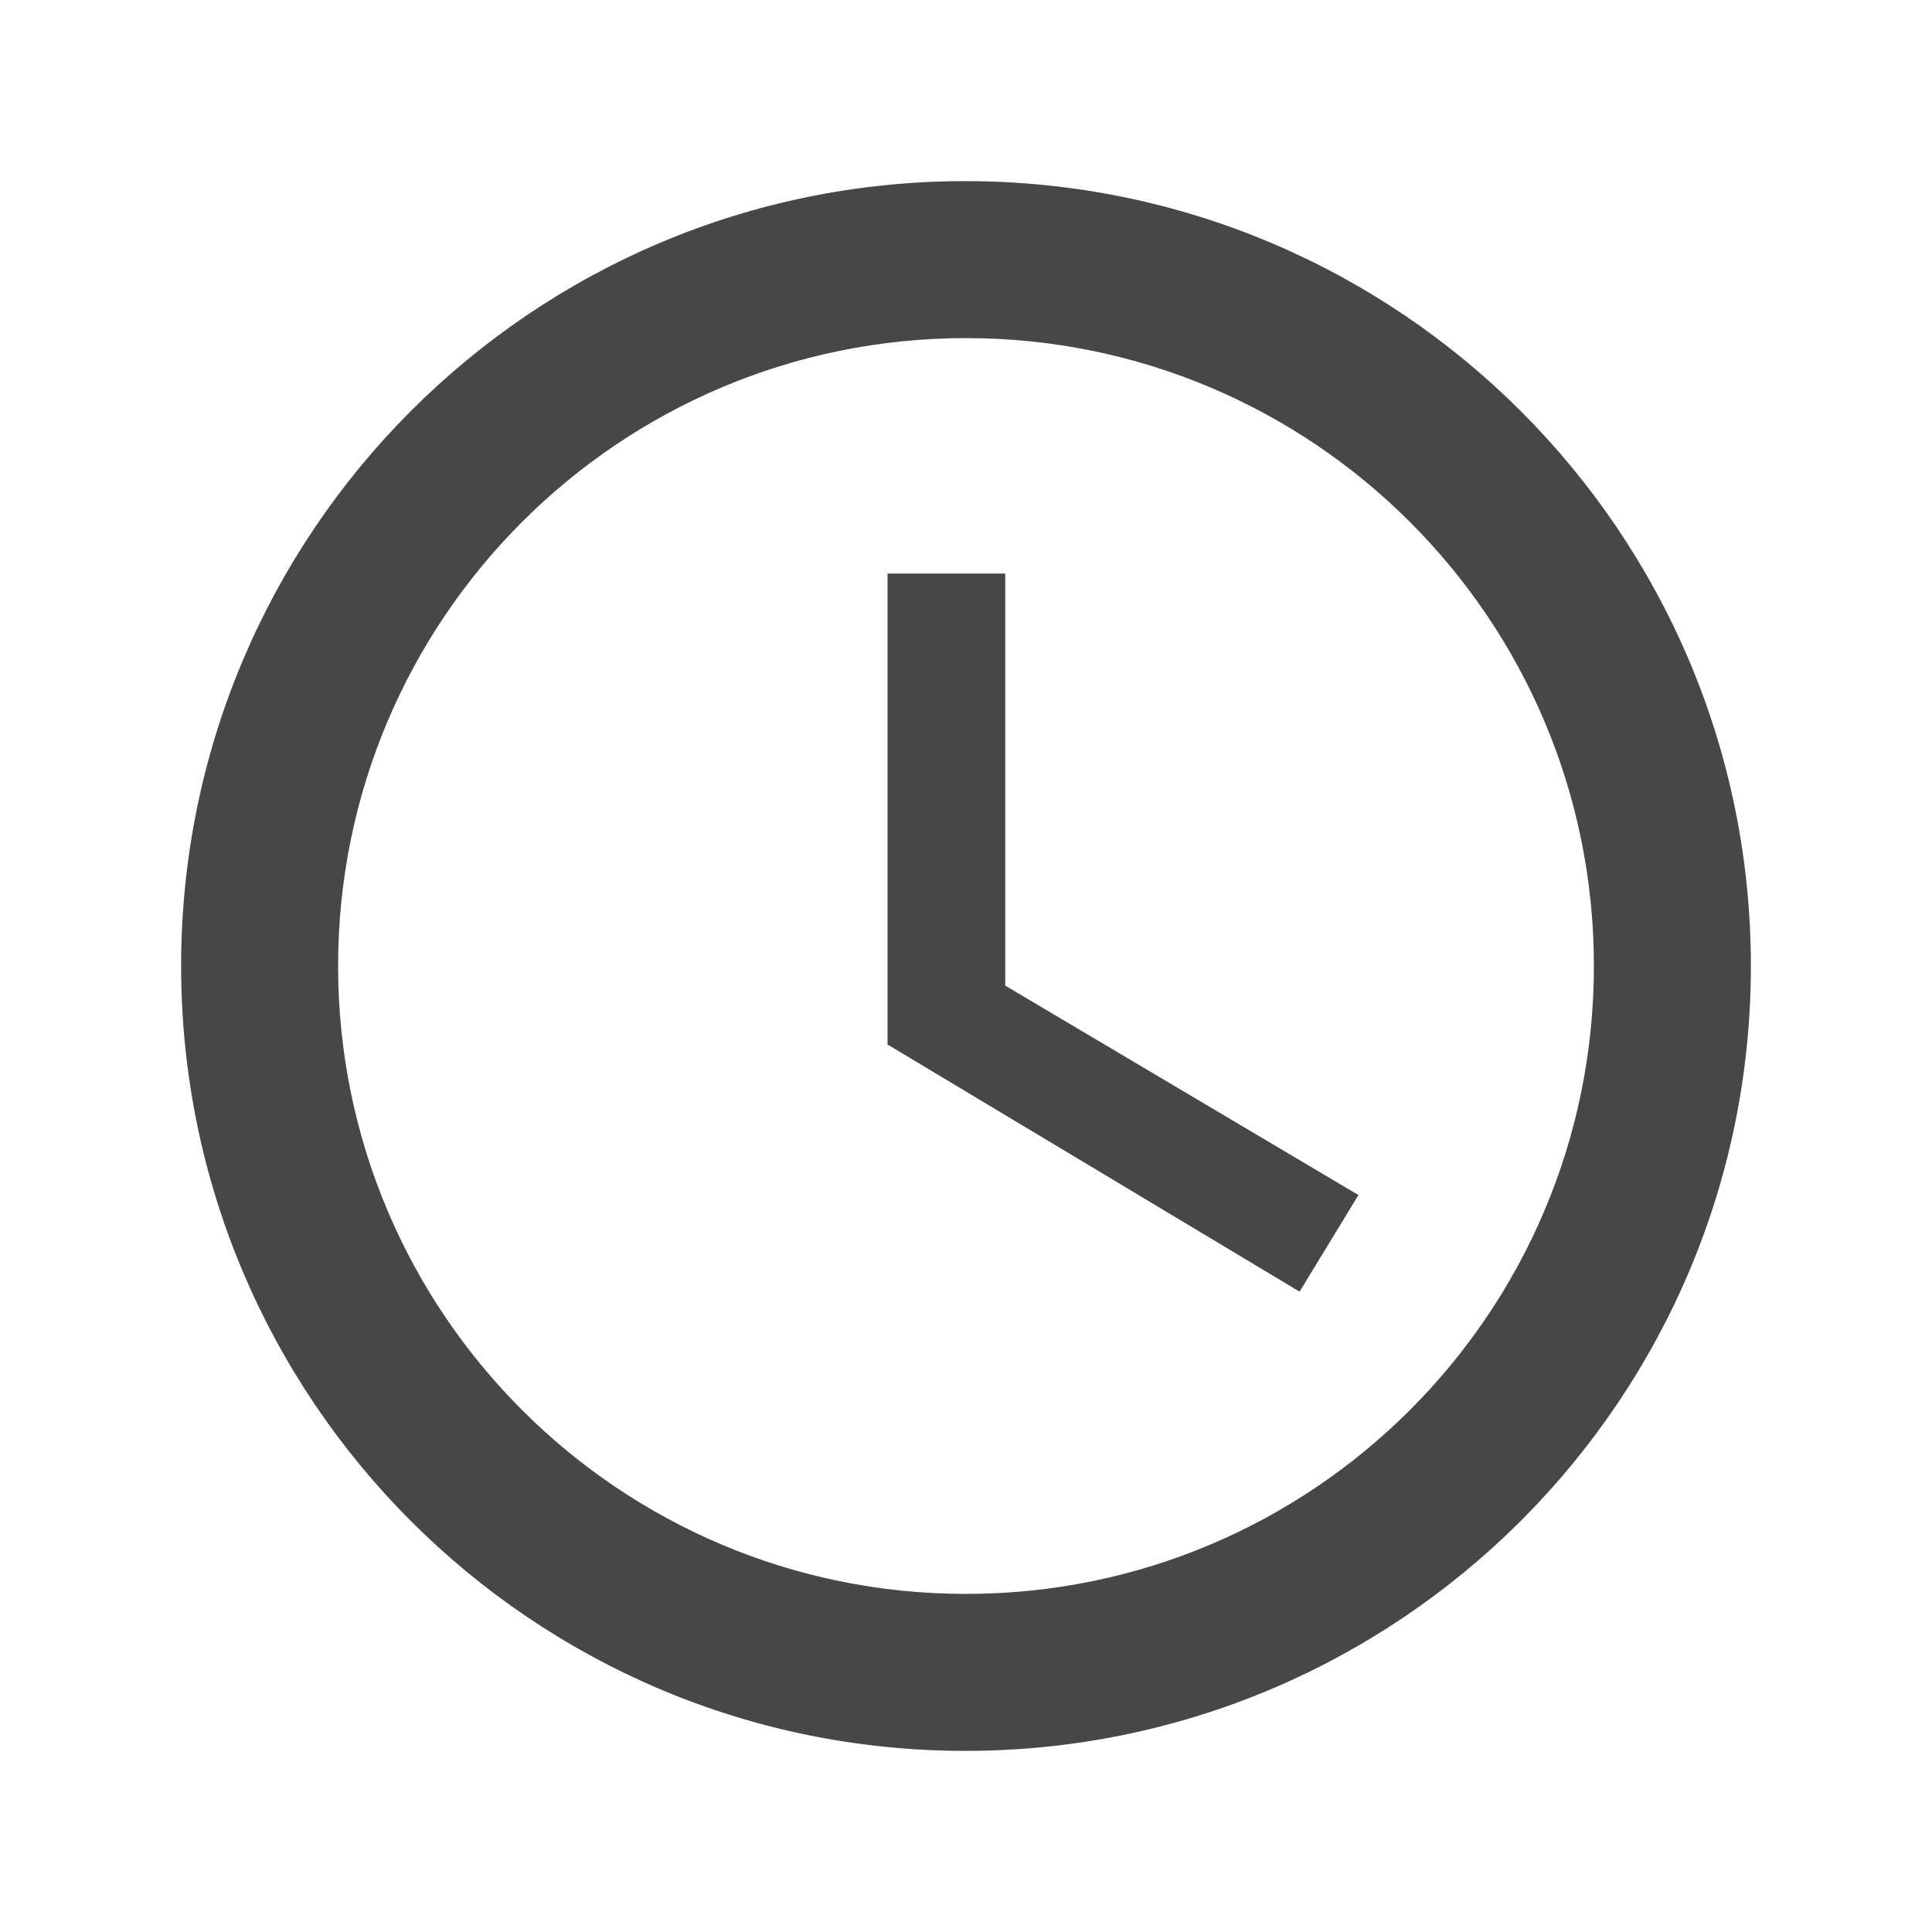
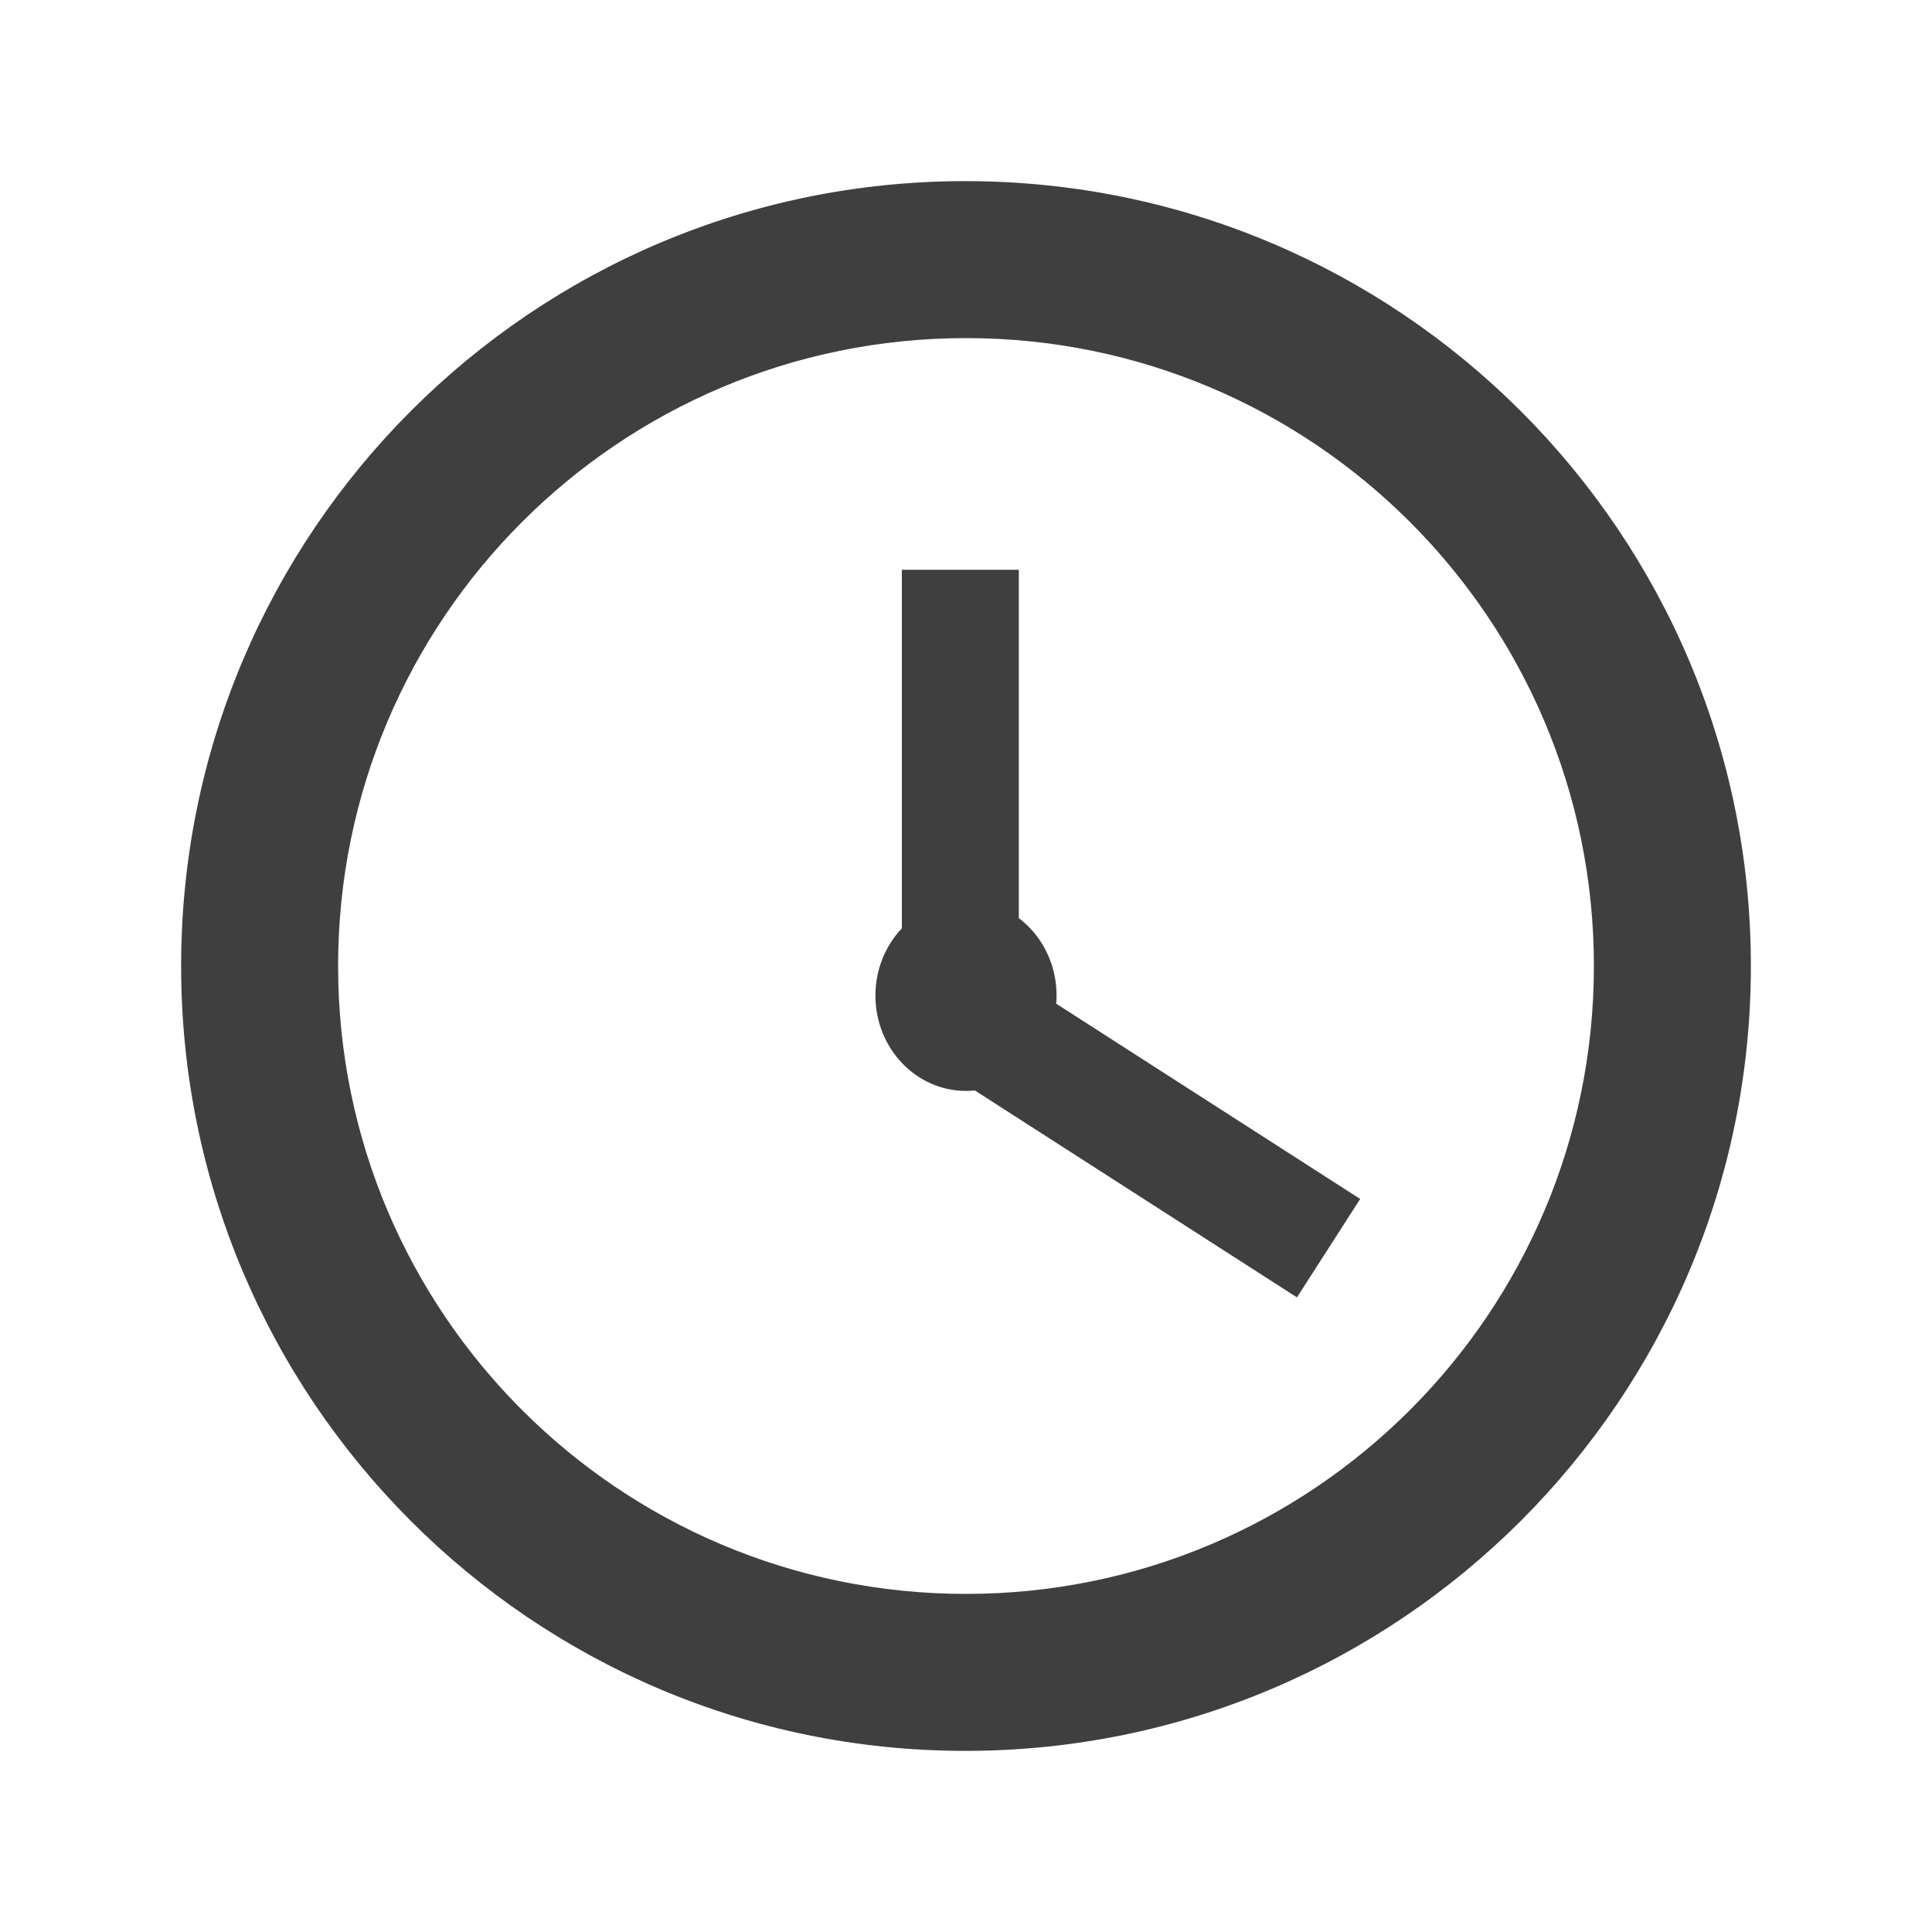
- <svg xmlns="http://www.w3.org/2000/svg" stroke="currentColor" fill="currentColor" stroke-width="0" viewBox="0 0 512 512" height="1em" width="1em" style="color: rgb(51, 51, 51);">
-   <g fill-opacity=".9">
-     <path d="M255.8 48C141 48 48 141.2 48 256s93 208 207.8 208c115 0 208.2-93.2 208.2-208S370.8 48 255.8 48zm.2 374.4c-91.9 0-166.4-74.5-166.4-166.4S164.1 89.6 256 89.6 422.4 164.1 422.4 256 347.9 422.4 256 422.4z" />
-     <path d="M266.4 152h-31.2v124.8l109.2 65.5 15.6-25.6-93.6-55.5V152z" />
+ <svg xmlns="http://www.w3.org/2000/svg" width="512" height="512">
+   <g>
+     <path fill="#3f3f3f" id="svg_2" d="m255.8,48c-114.8,0 -207.8,93.2 -207.8,208s93,208 207.8,208c115,0 208.2,-93.2 208.2,-208s-93.2,-208 -208.2,-208zm0.2,374.4c-91.9,0 -166.4,-74.5 -166.4,-166.4s74.5,-166.4 166.4,-166.4s166.4,74.5 166.4,166.4s-74.5,166.4 -166.4,166.4z" />
+     <rect id="svg_4" height="125" width="31" y="151" x="239" stroke-width="5" fill="#3f3f3f">
+   </rect>
+     <rect id="svg_5" width="51" y="105" x="80" stroke-width="5" fill="#3f3f3f" />
+     <rect transform="rotate(-57.28592 299.5,297) " id="svg_6" height="125" width="31" y="234.5" x="284" stroke-width="5" fill="#3f3f3f" />
+     <ellipse ry="25.263" rx="24" id="svg_7" cy="263.842" cx="256" stroke-linecap="null" stroke-linejoin="null" stroke-dasharray="null" stroke-width="5" fill="#3f3f3f" />
  </g>
</svg>
